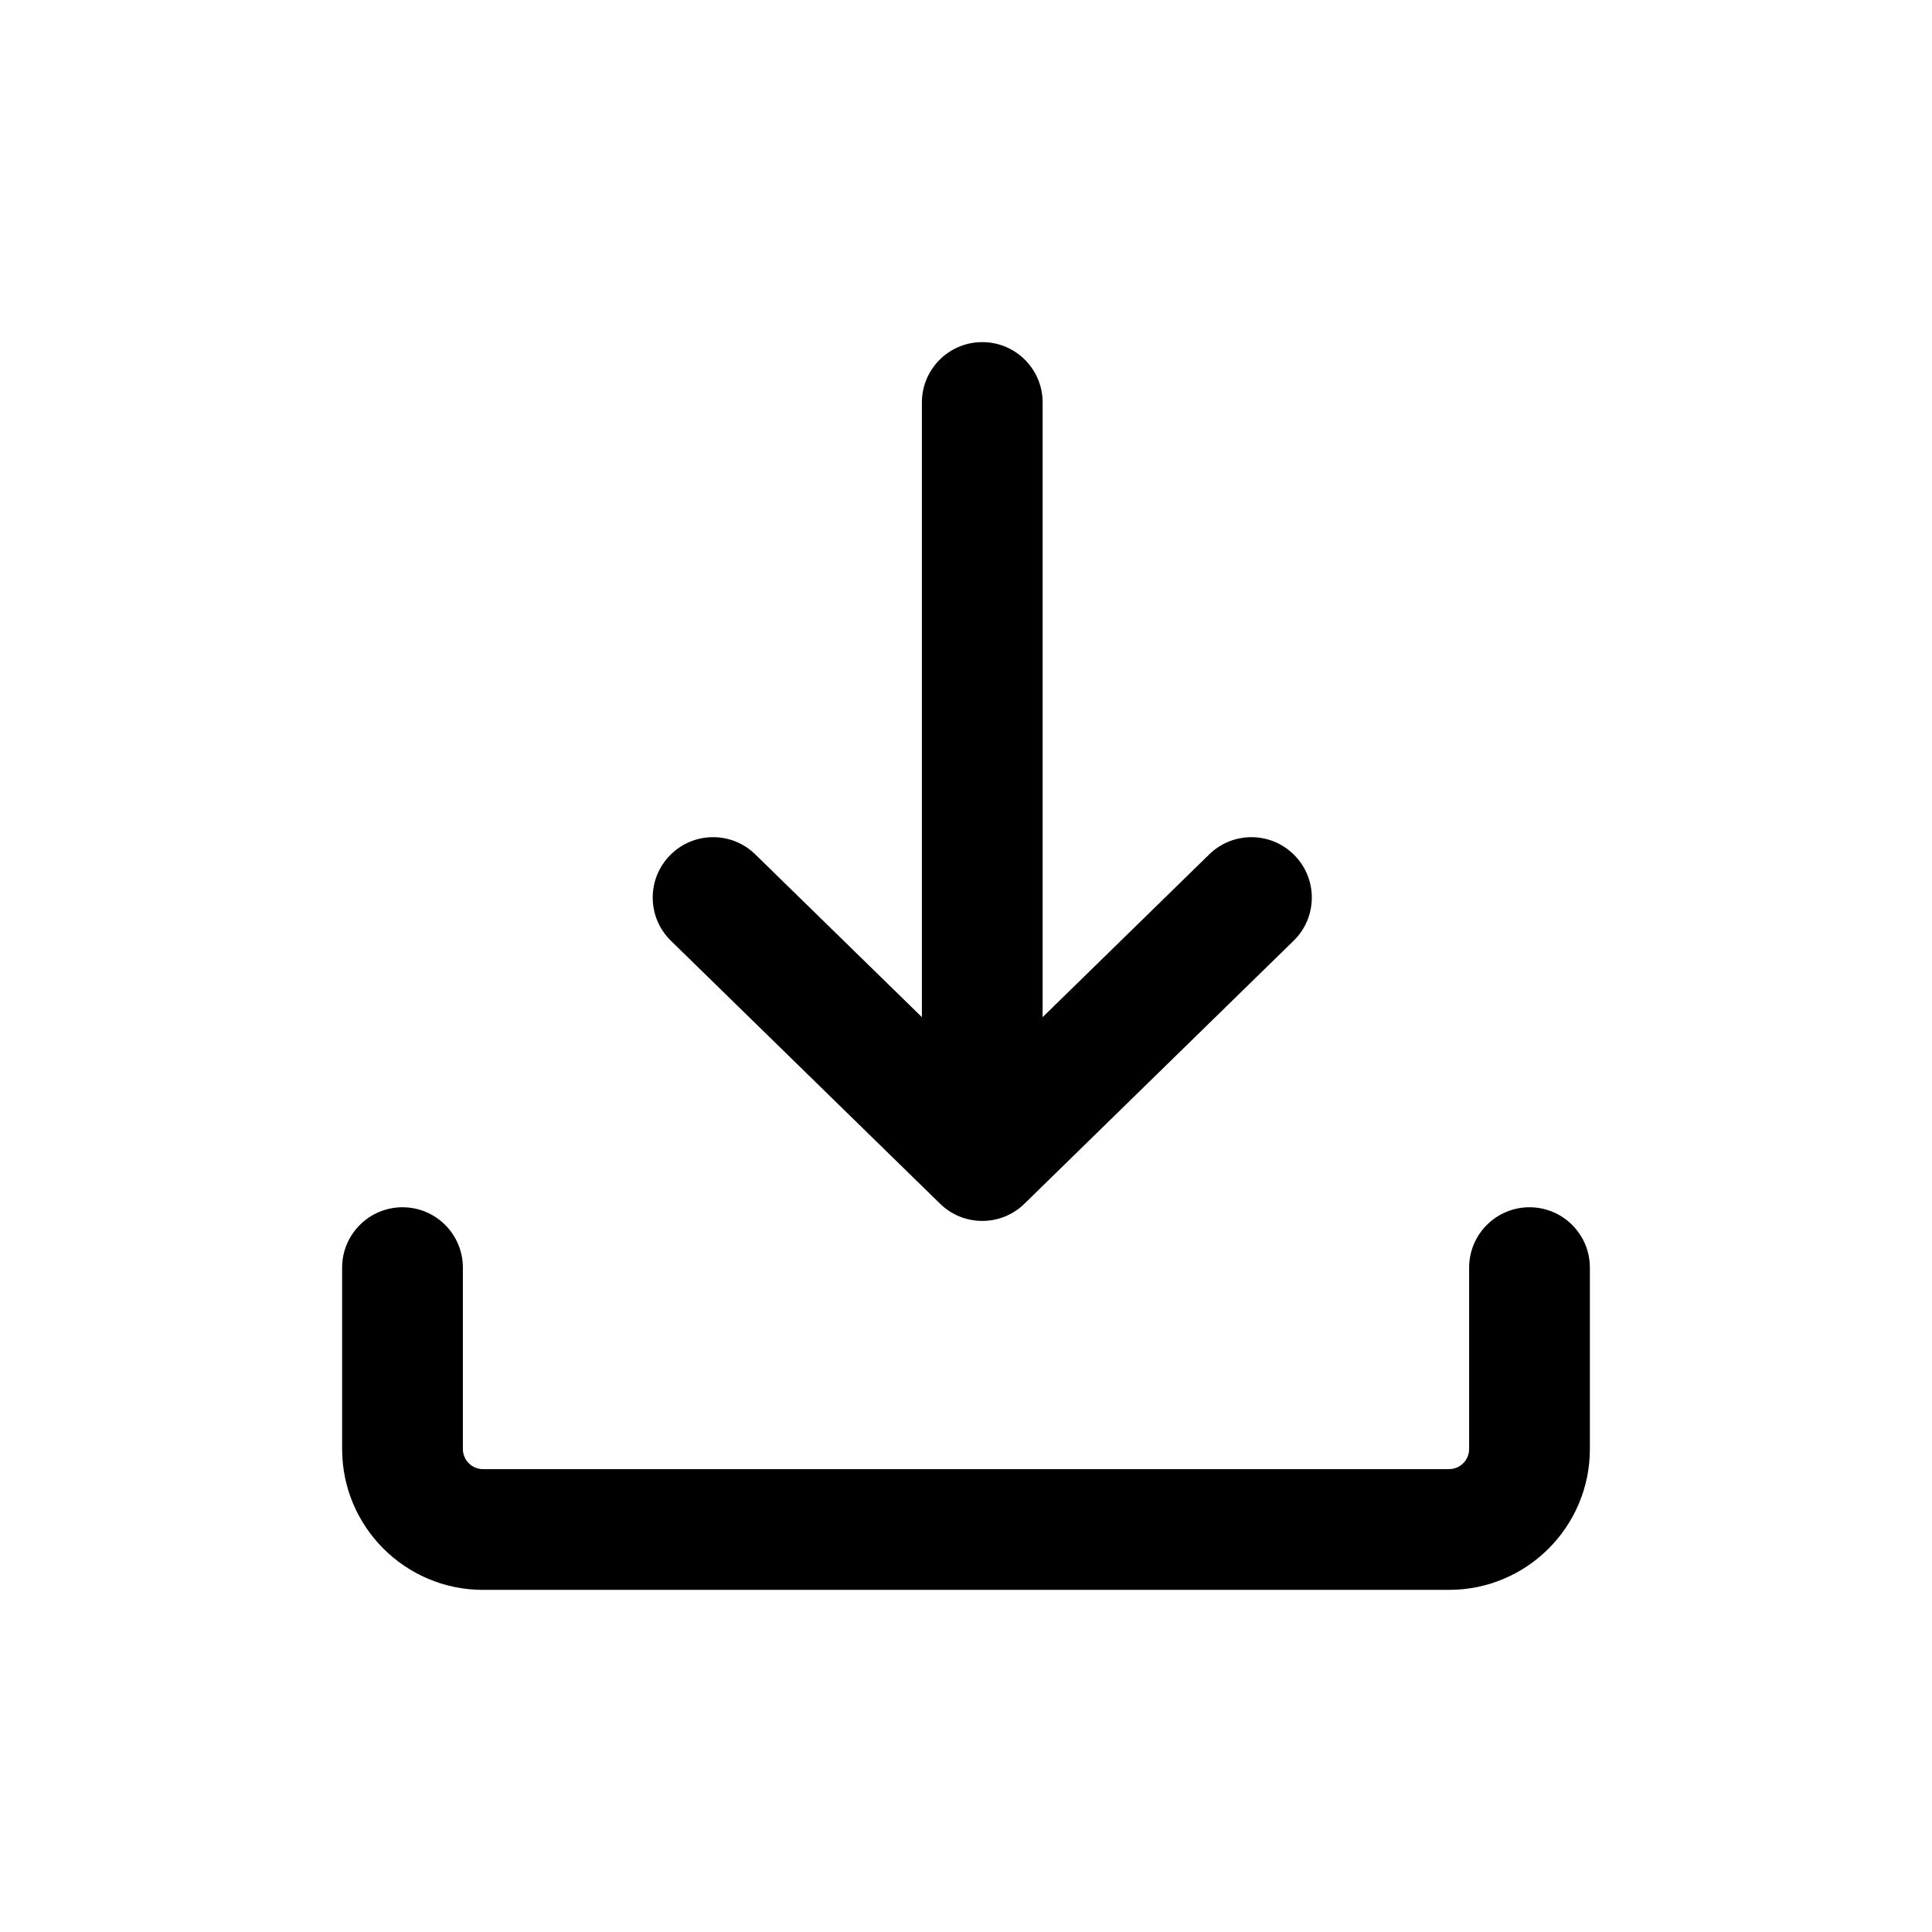
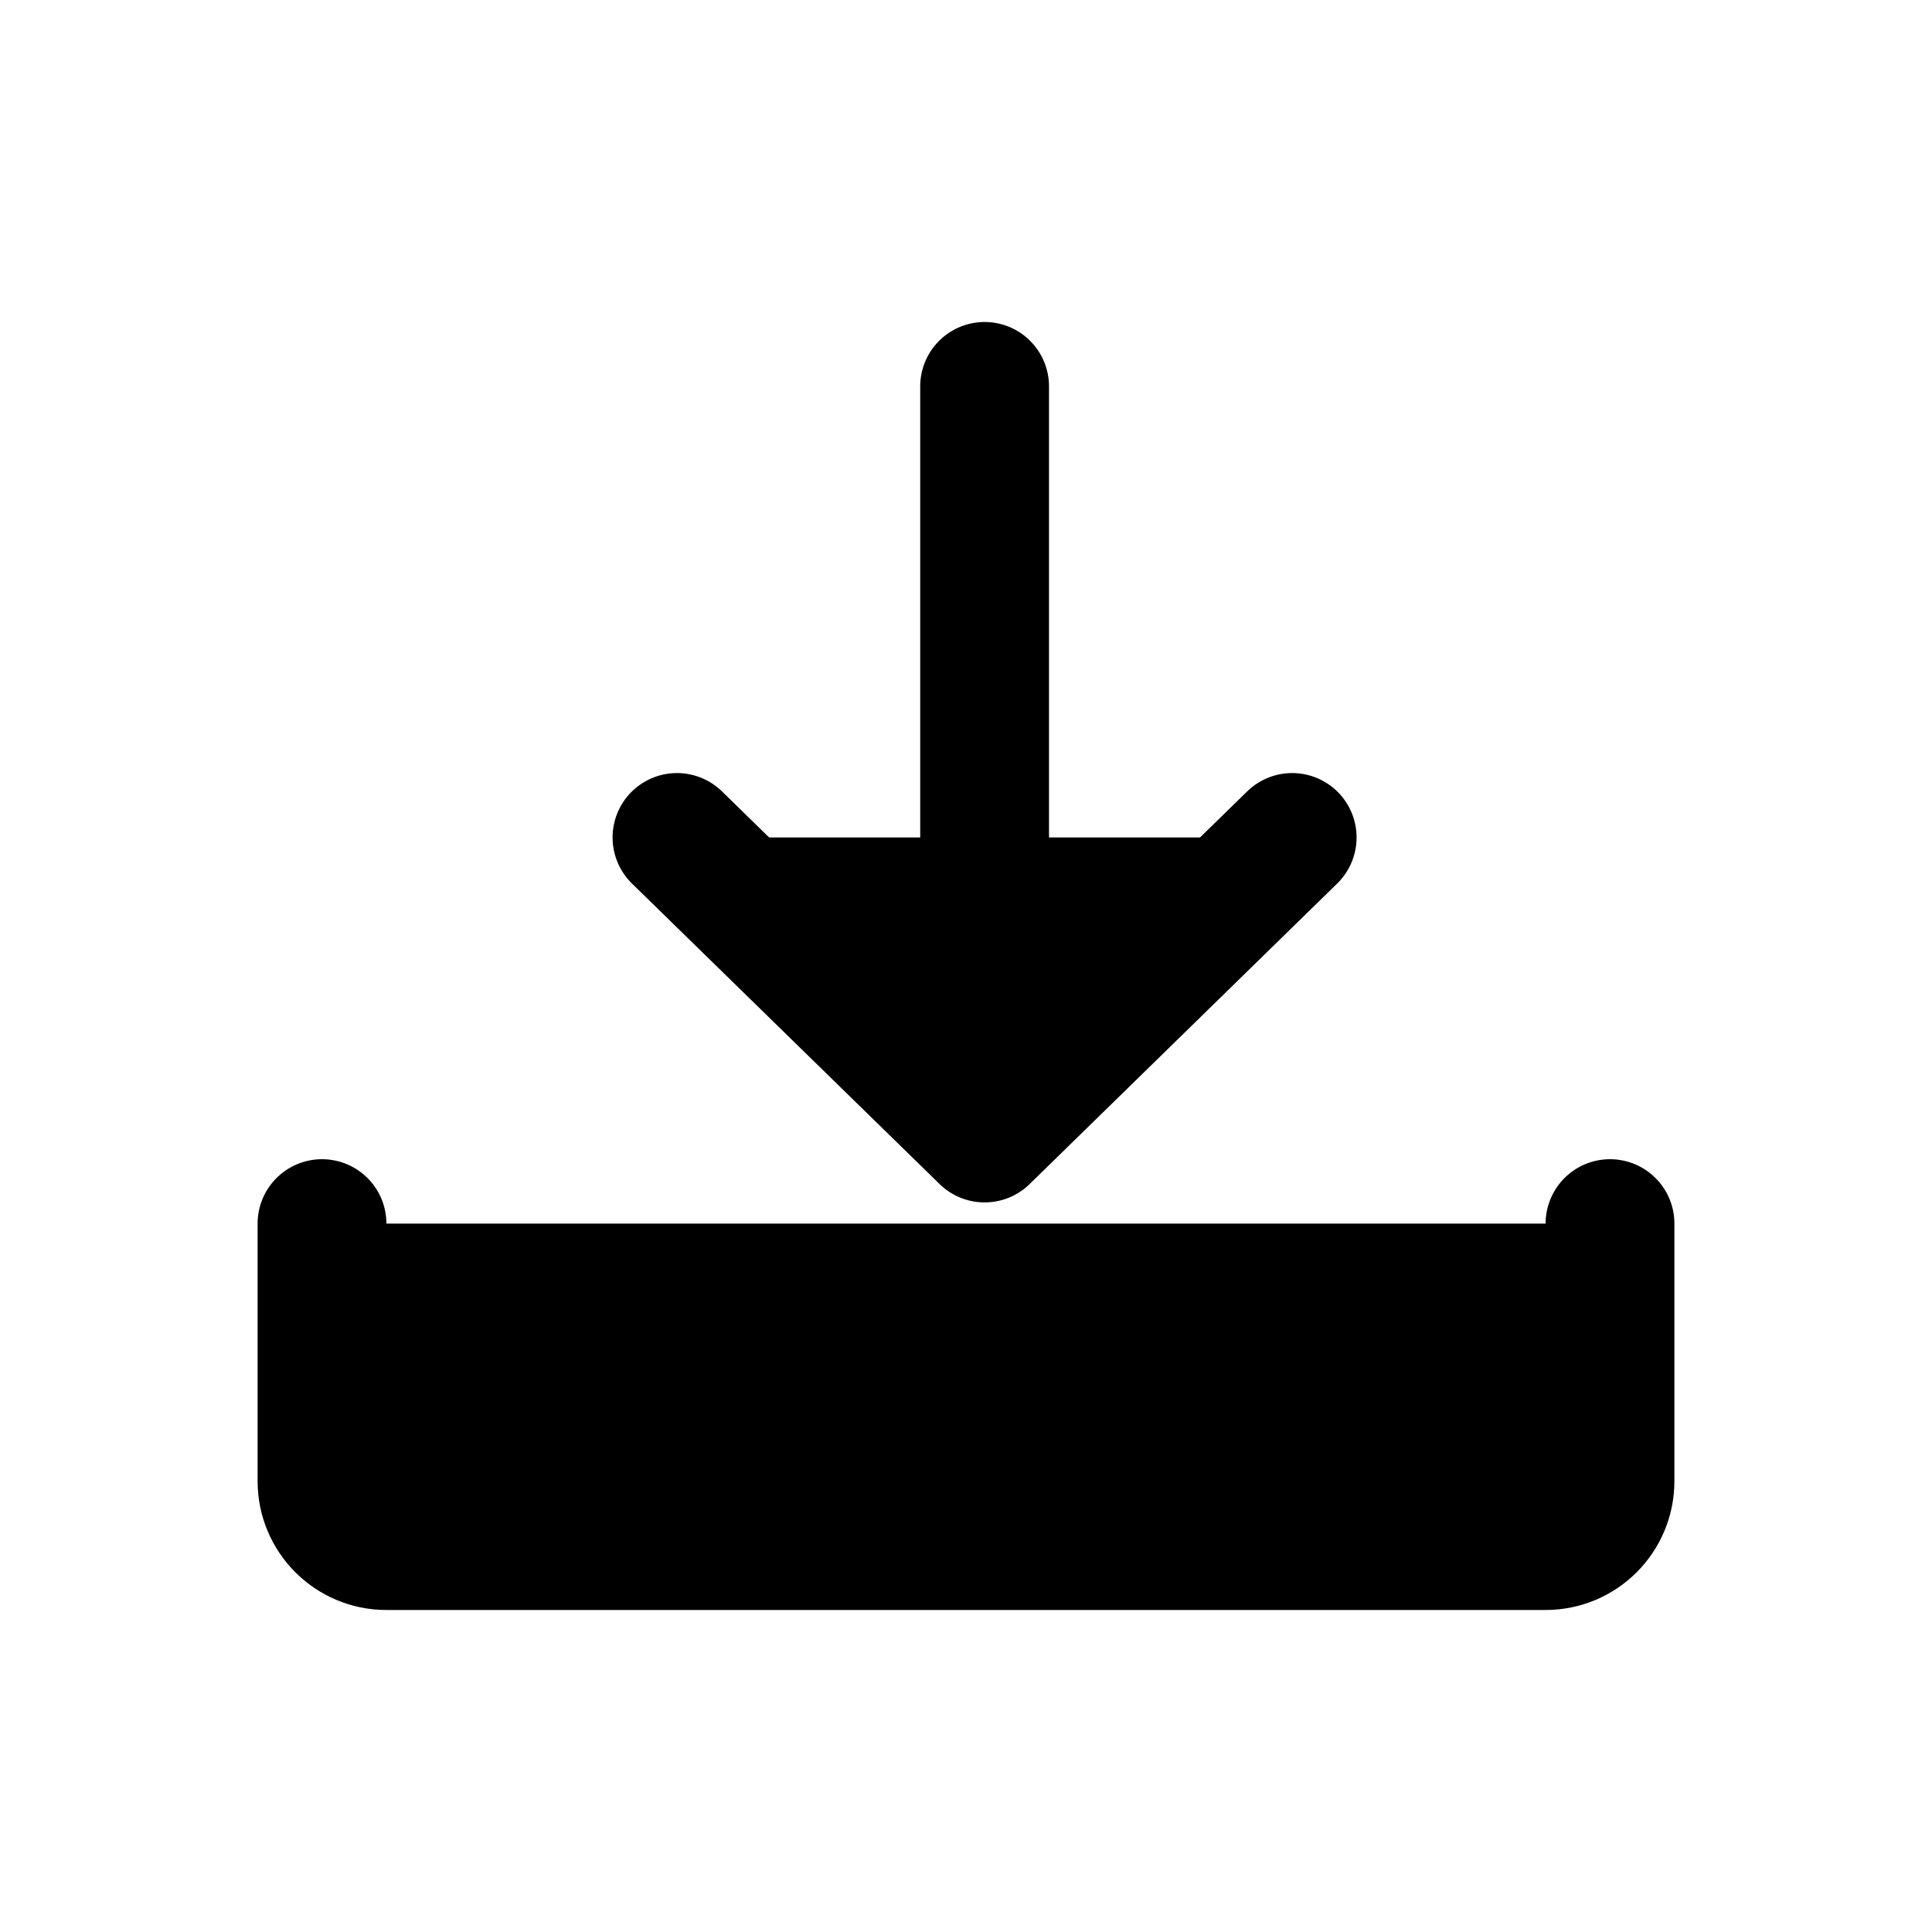
- <svg xmlns="http://www.w3.org/2000/svg" width="24" height="24" viewBox="0 0 24 24" fill="#000">
-   <path fill-rule="evenodd" clip-rule="evenodd" d="M5 14.997C5.414 14.997 5.75 15.333 5.75 15.747V18C5.75 18.138 5.862 18.25 6 18.25H18C18.138 18.25 18.25 18.138 18.25 18V15.747C18.25 15.333 18.586 14.997 19 14.997C19.414 14.997 19.75 15.333 19.75 15.747V18C19.75 18.966 18.966 19.75 18 19.75H6C5.034 19.75 4.25 18.966 4.25 18V15.747C4.25 15.333 4.586 14.997 5 14.997Z" fill="#000" />
-   <path fill-rule="evenodd" clip-rule="evenodd" d="M12.202 4.25C12.617 4.25 12.952 4.586 12.952 5V13.086C12.952 13.5 12.617 13.836 12.202 13.836C11.788 13.836 11.452 13.5 11.452 13.086V5C11.452 4.586 11.788 4.25 12.202 4.25Z" fill="#000" />
-   <path fill-rule="evenodd" clip-rule="evenodd" d="M8.322 10.626C8.611 10.329 9.086 10.324 9.382 10.613L12.202 13.368L15.022 10.613C15.318 10.324 15.793 10.329 16.082 10.626C16.372 10.922 16.366 11.397 16.07 11.686L12.726 14.953C12.435 15.238 11.969 15.238 11.678 14.953L8.334 11.686C8.038 11.397 8.032 10.922 8.322 10.626Z" fill="#000" />
+ <svg xmlns="http://www.w3.org/2000/svg" width="30" height="30" viewBox="0 0 30 30" fill="#000">
+   <path d="M5 19V23C5 23.552 5.448 24 6 24H24C24.552 24 25 23.552 25 23V19" stroke="#000" stroke-width="2" stroke-linecap="round" stroke-linejoin="round" />
+   <path d="M15.289 16.715L15.289 6" stroke="#000" stroke-width="2" stroke-linecap="round" stroke-linejoin="round" />
+   <path d="M20.065 13.004L15.289 17.671L10.512 13.004" stroke="#000" stroke-width="2" stroke-linecap="round" stroke-linejoin="round" />
</svg>
